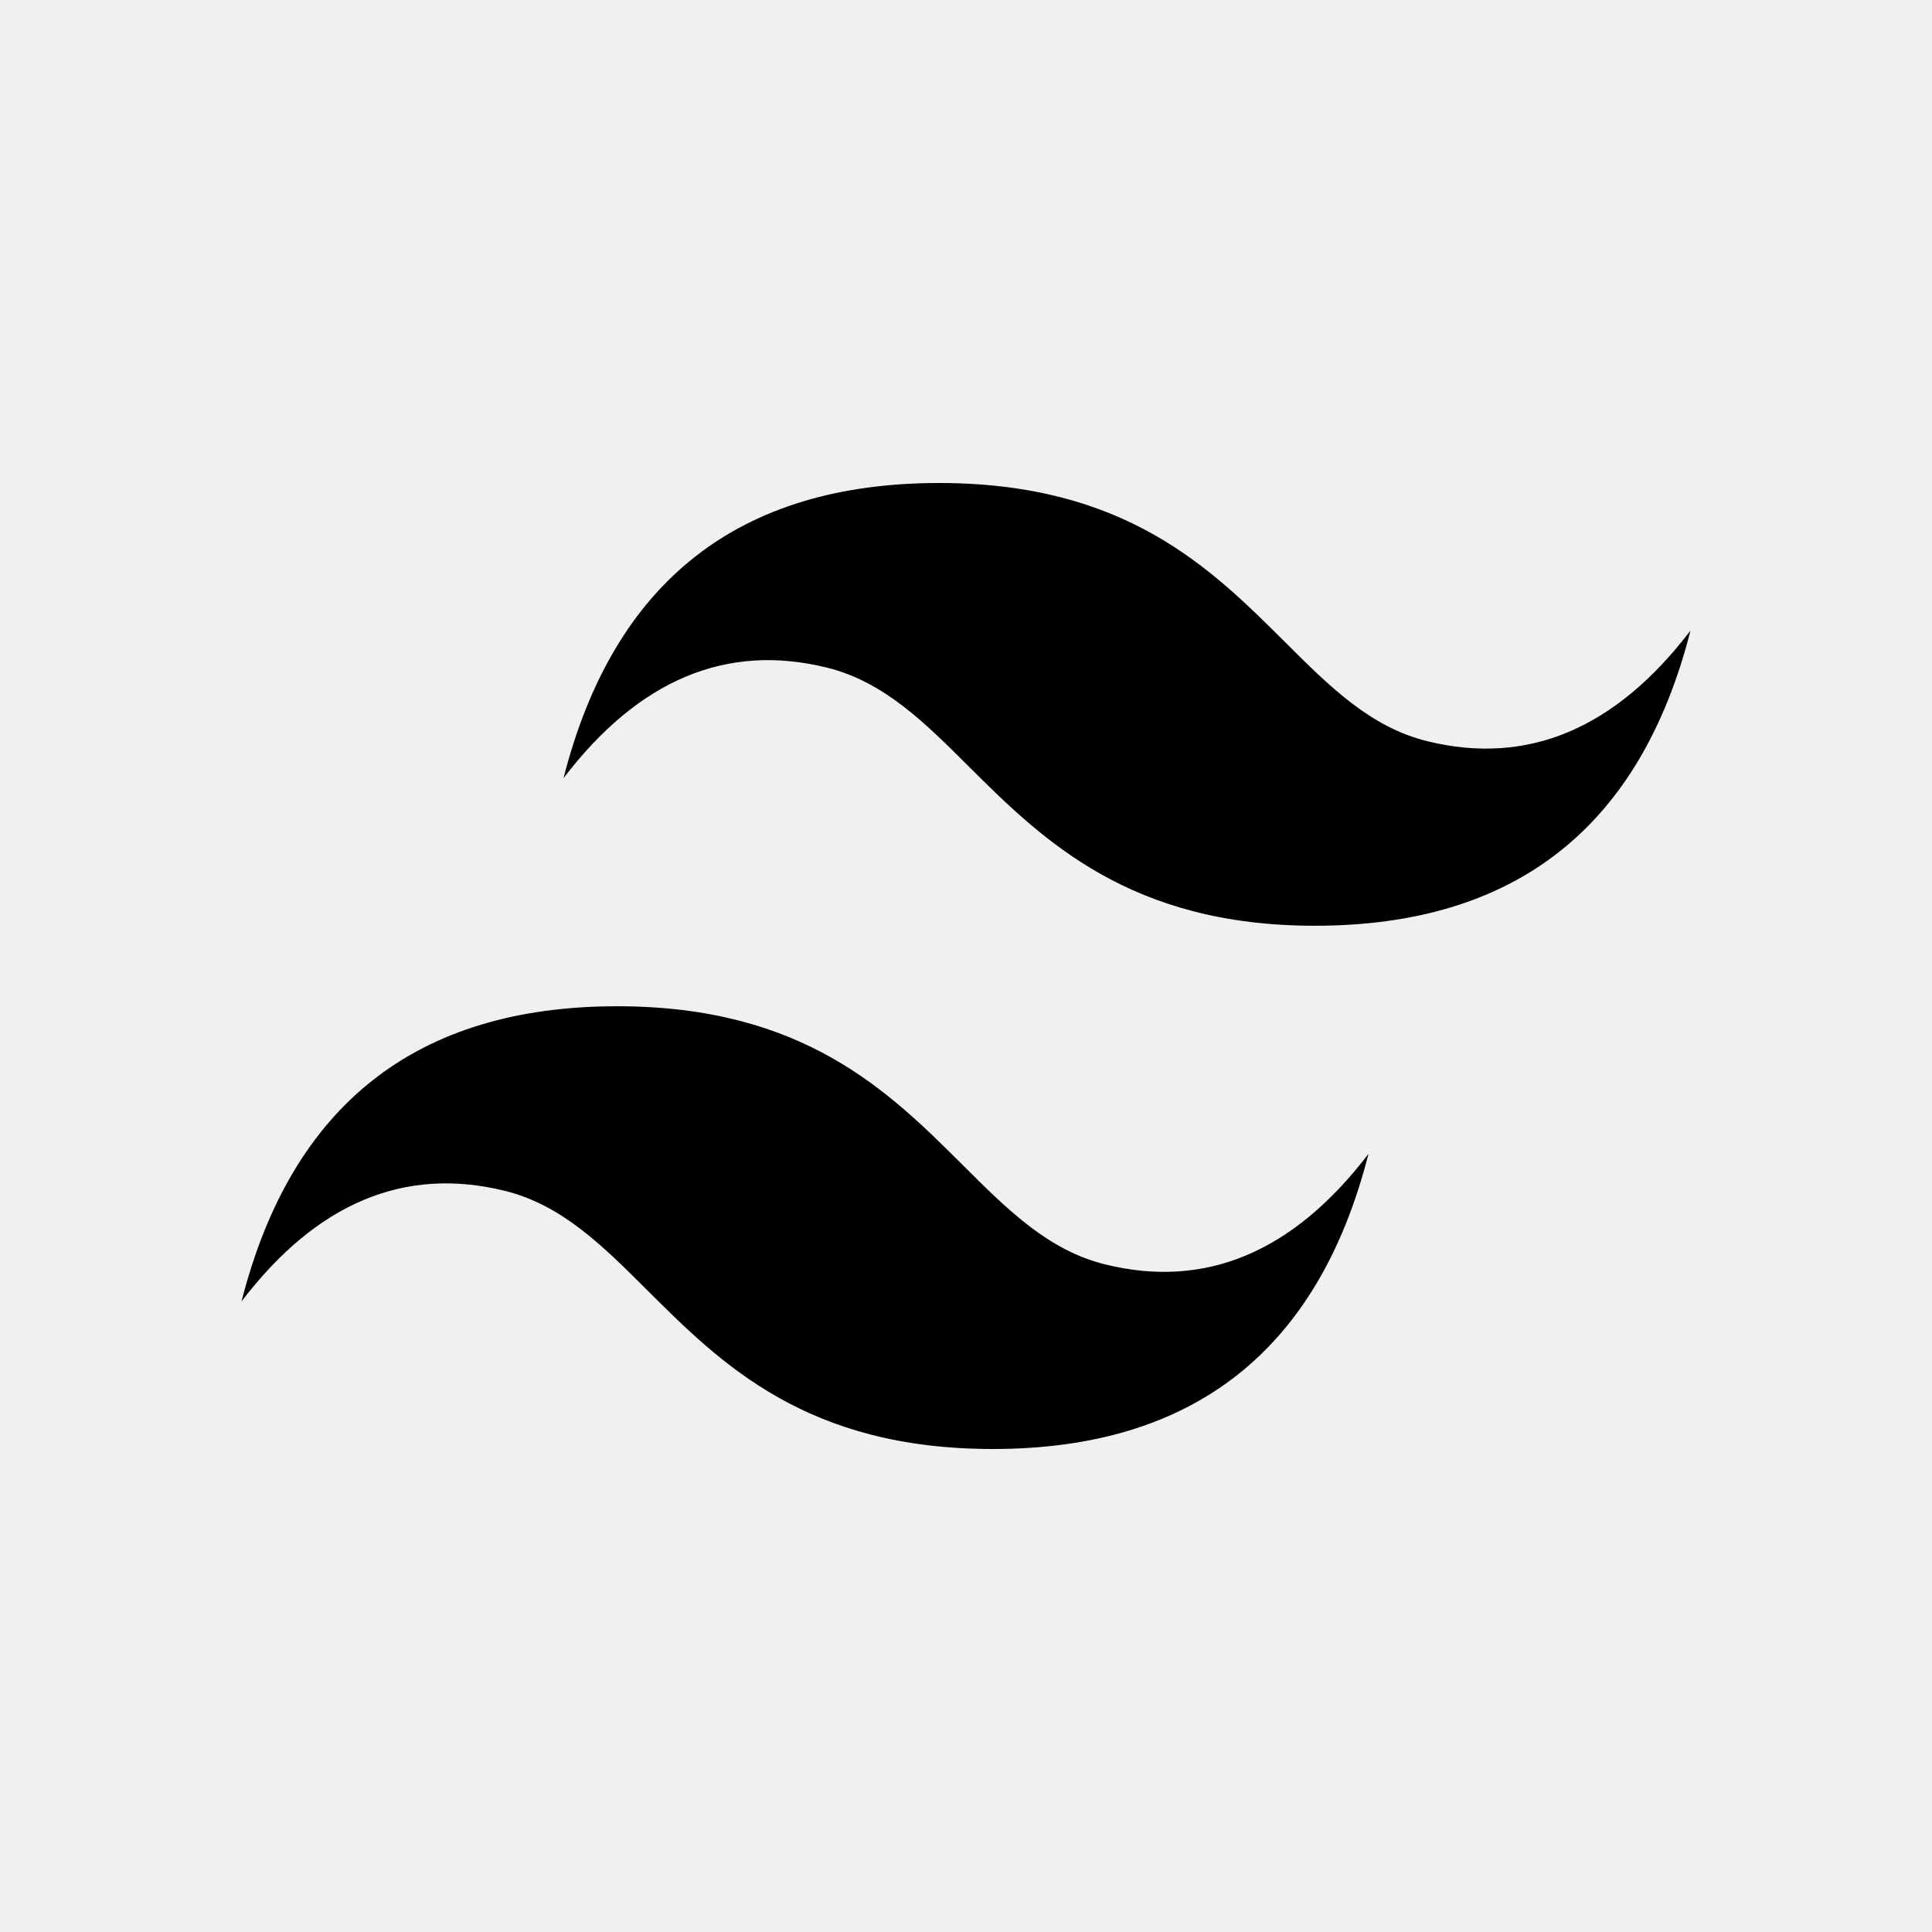
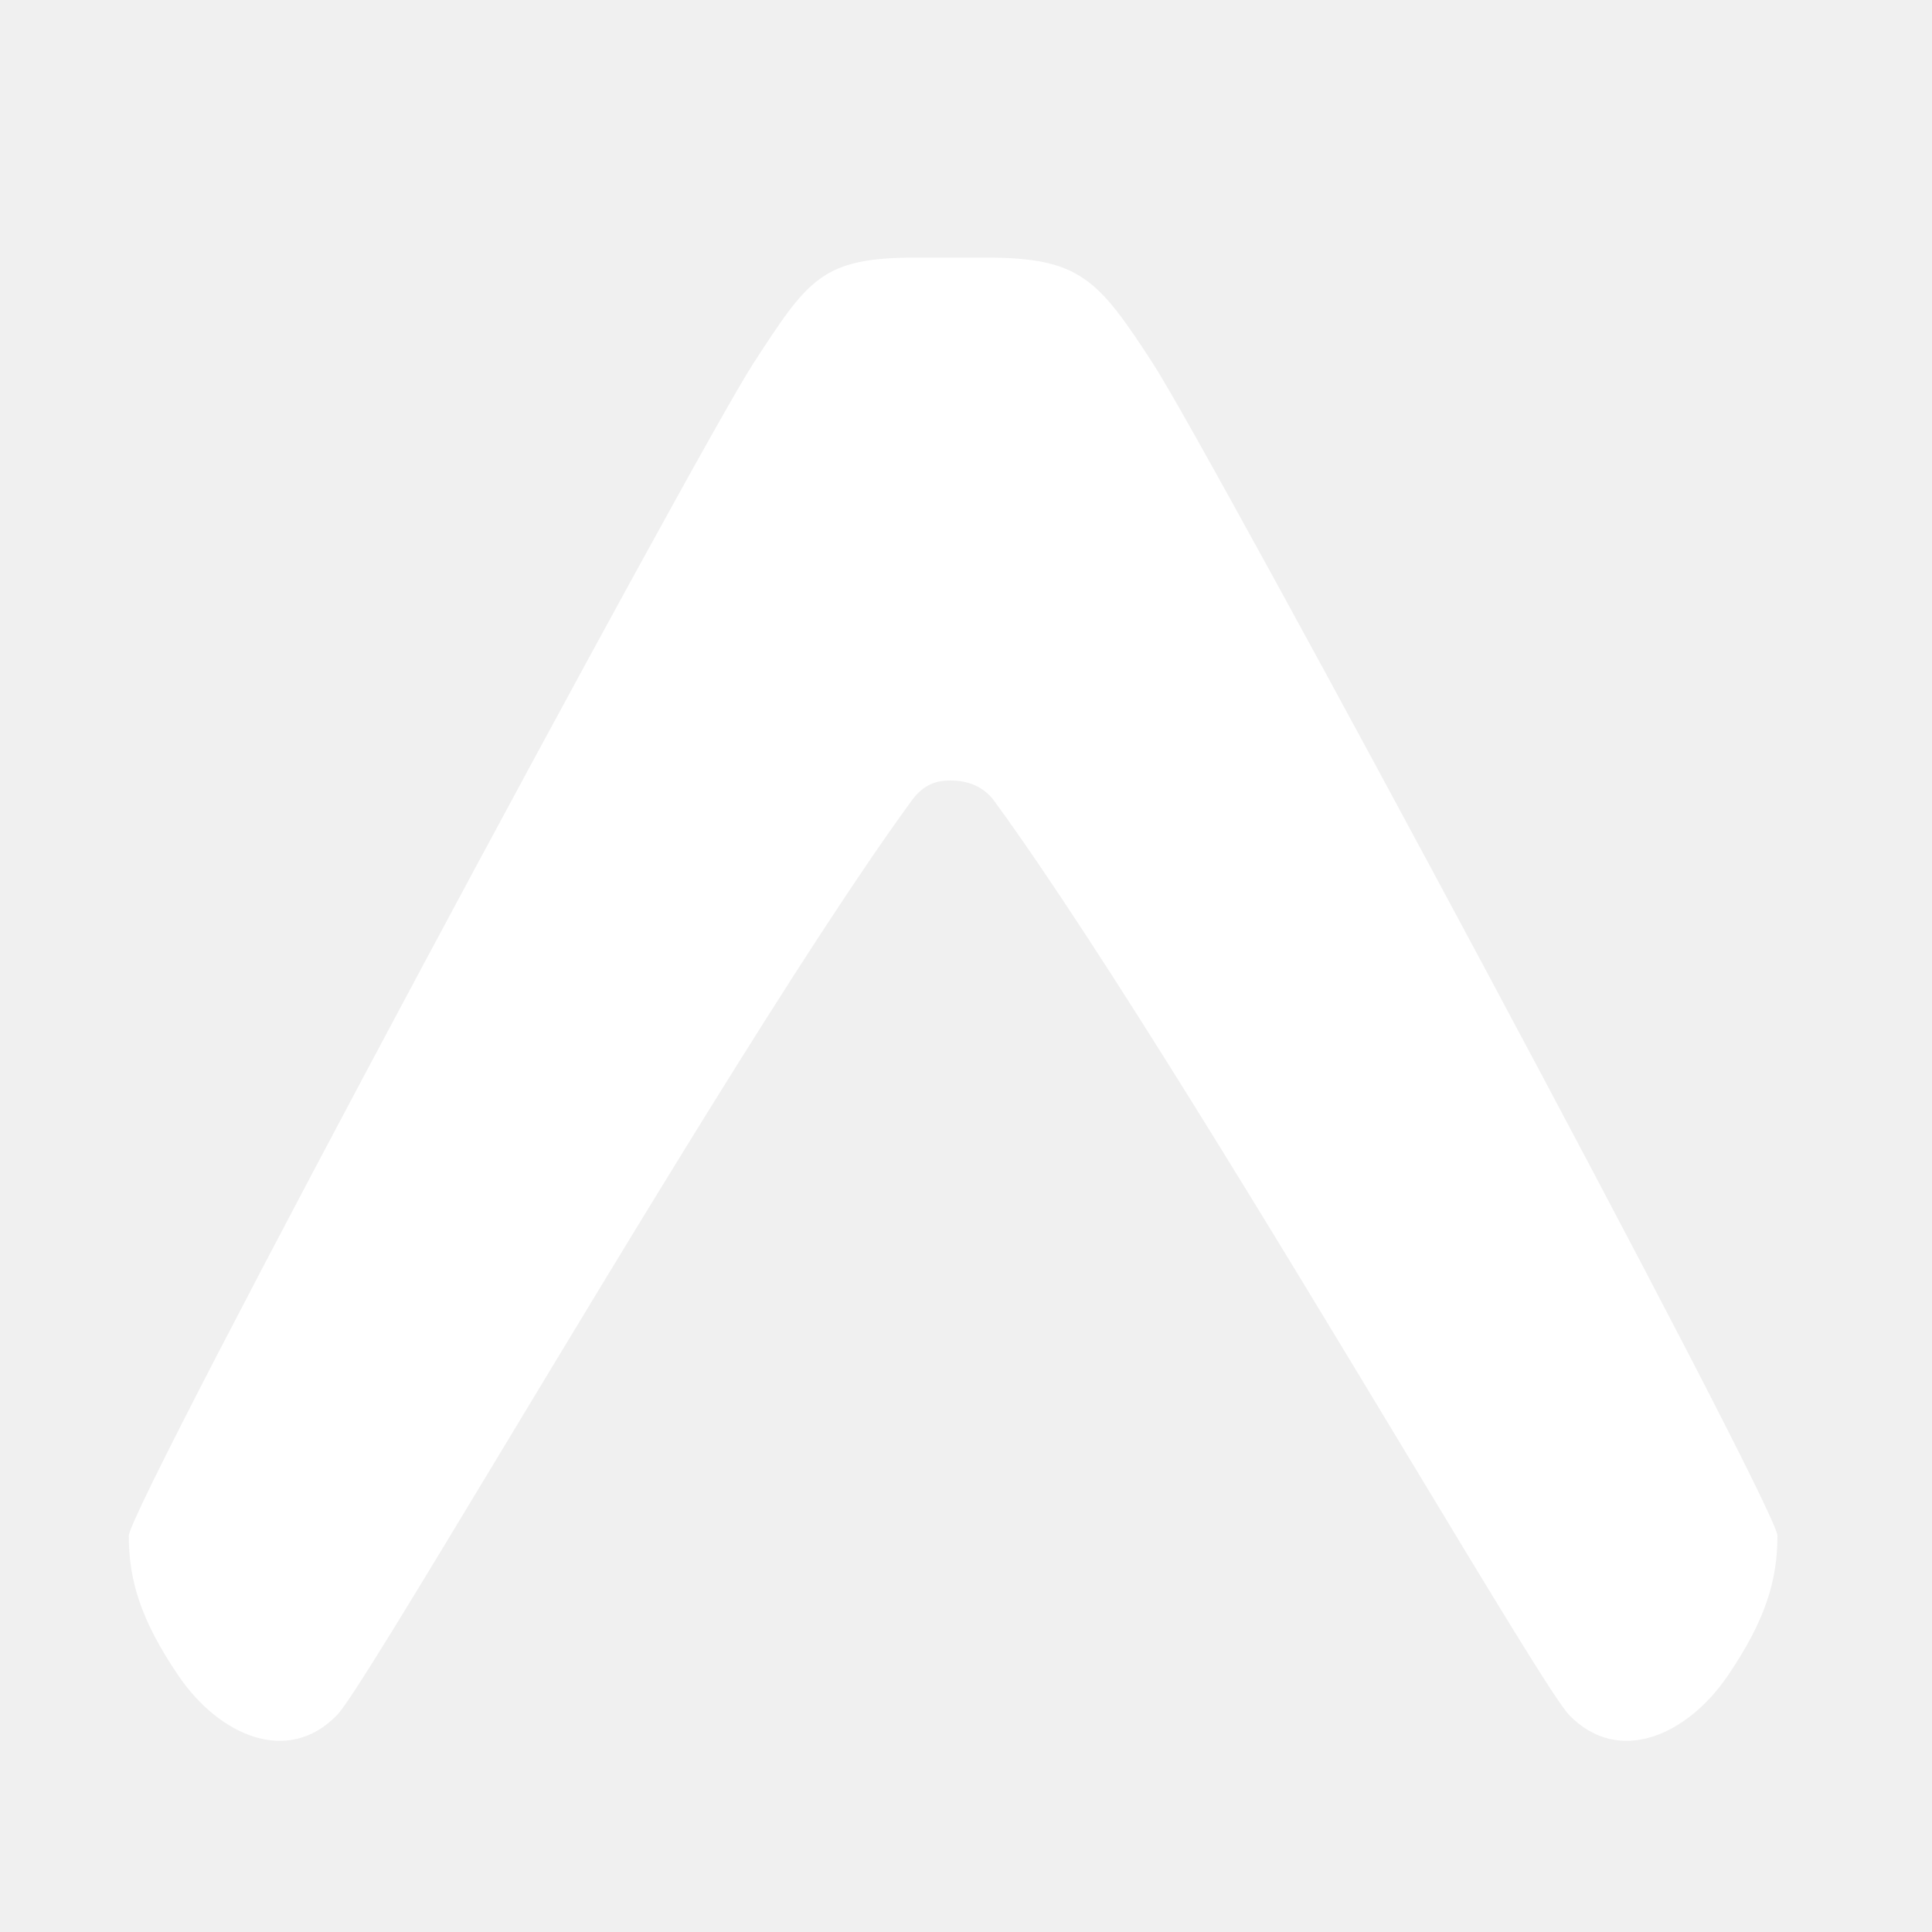
- <svg xmlns="http://www.w3.org/2000/svg" viewBox="0 0 24 24" stroke-width="2" stroke-linecap="round" stroke-linejoin="round">
-   <path d="M11.667 6c-2.49 0 -4.044 1.222 -4.667 3.667c.933 -1.223 2.023 -1.68 3.267 -1.375c.71 .174 1.217 .68 1.778 1.24c.916 .912 2 1.968 4.288 1.968c2.49 0 4.044 -1.222 4.667 -3.667c-.933 1.223 -2.023 1.68 -3.267 1.375c-.71 -.174 -1.217 -.68 -1.778 -1.24c-.916 -.912 -1.975 -1.968 -4.288 -1.968zm-4 6.5c-2.49 0 -4.044 1.222 -4.667 3.667c.933 -1.223 2.023 -1.68 3.267 -1.375c.71 .174 1.217 .68 1.778 1.24c.916 .912 1.975 1.968 4.288 1.968c2.49 0 4.044 -1.222 4.667 -3.667c-.933 1.223 -2.023 1.68 -3.267 1.375c-.71 -.174 -1.217 -.68 -1.778 -1.24c-.916 -.912 -1.975 -1.968 -4.288 -1.968z" />
+ <svg xmlns="http://www.w3.org/2000/svg" viewBox="-20 -40 300 300" version="1.1" preserveAspectRatio="xMidYMid">
+   <g>
+     <path d="M121.309,84.673 C123.403,81.587 125.694,81.195 127.553,81.195 C129.413,81.195 132.51,81.587 134.604,84.673 C151.106,107.34 178.346,152.492 198.439,185.799 C211.543,207.519 221.607,224.202 223.672,226.325 C231.423,234.295 242.054,229.328 248.231,220.288 C254.312,211.388 256,205.138 256,198.471 C256,193.93 167.895,30.071 159.022,16.432 C150.489,3.314 147.71,0 133.106,0 L122.177,0 C107.616,0 105.511,3.314 96.978,16.432 C88.106,30.071 0,193.93 0,198.471 C0,205.138 1.688,211.388 7.77,220.288 C13.947,229.328 24.578,234.295 32.329,226.325 C34.394,224.202 44.458,207.519 57.562,185.799 C77.655,152.492 104.807,107.34 121.309,84.673 Z" fill="#FFFFFF">
+ 
+ </path>
+   </g>
</svg>
